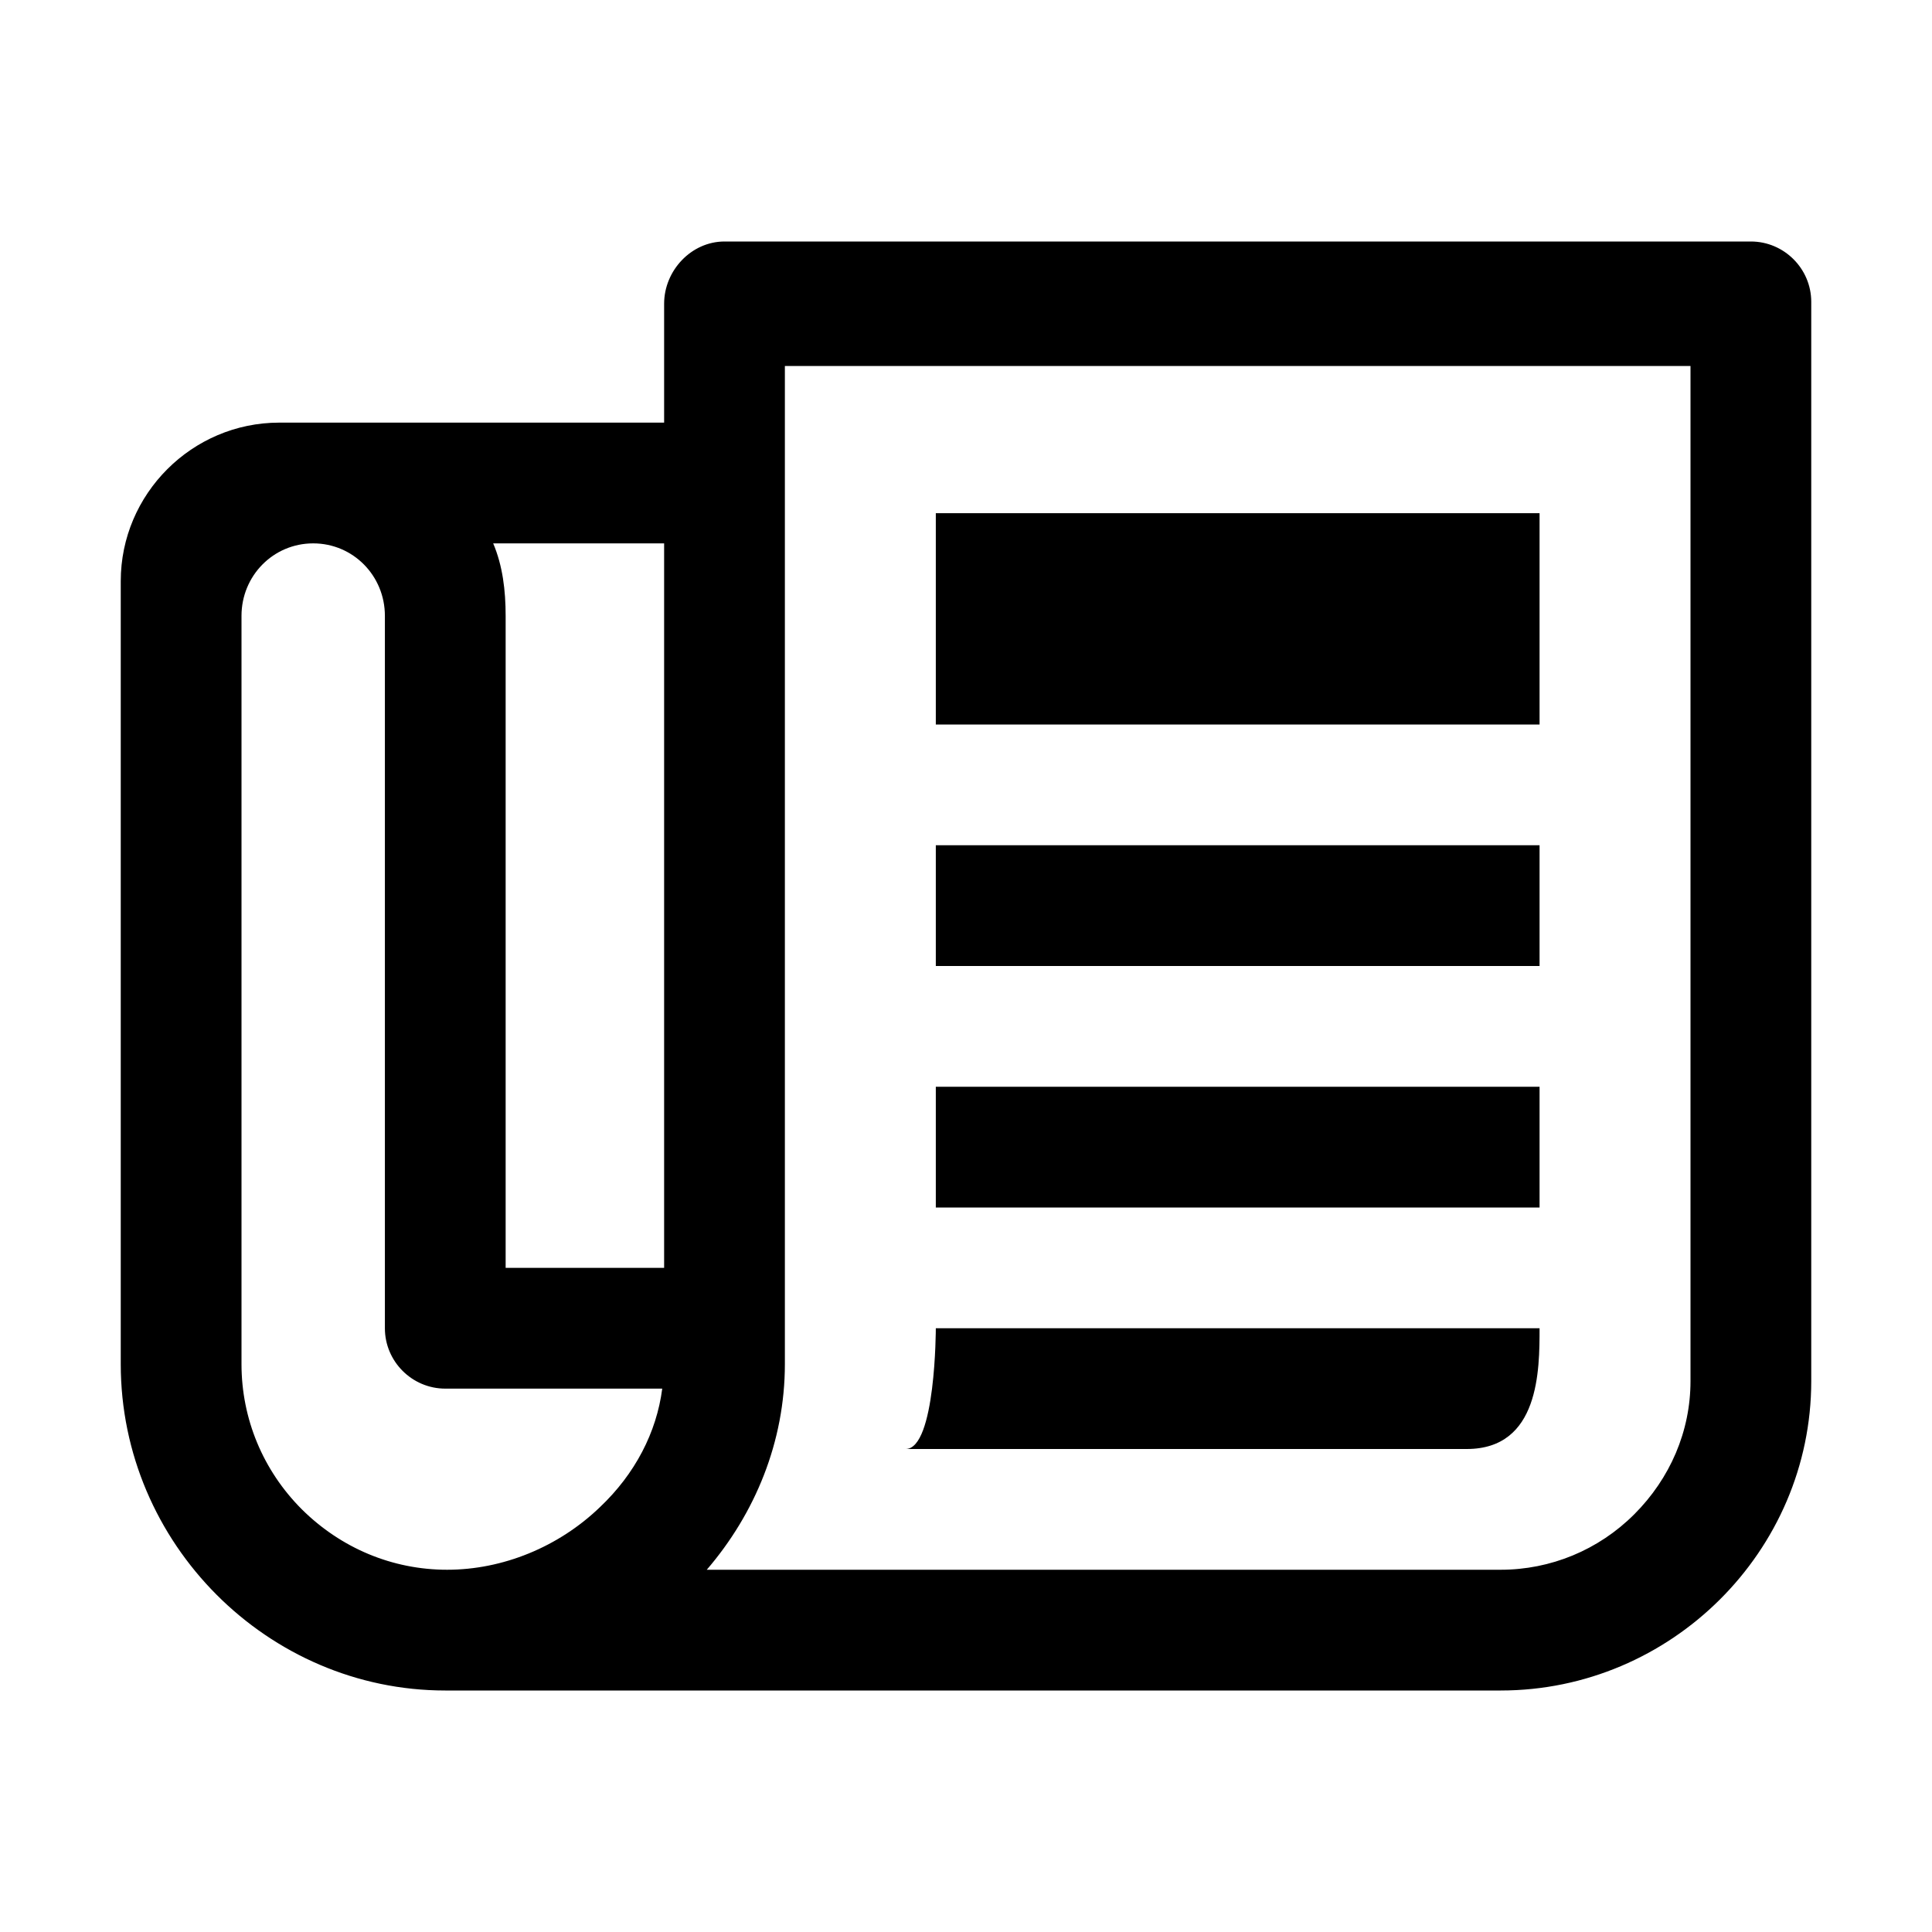
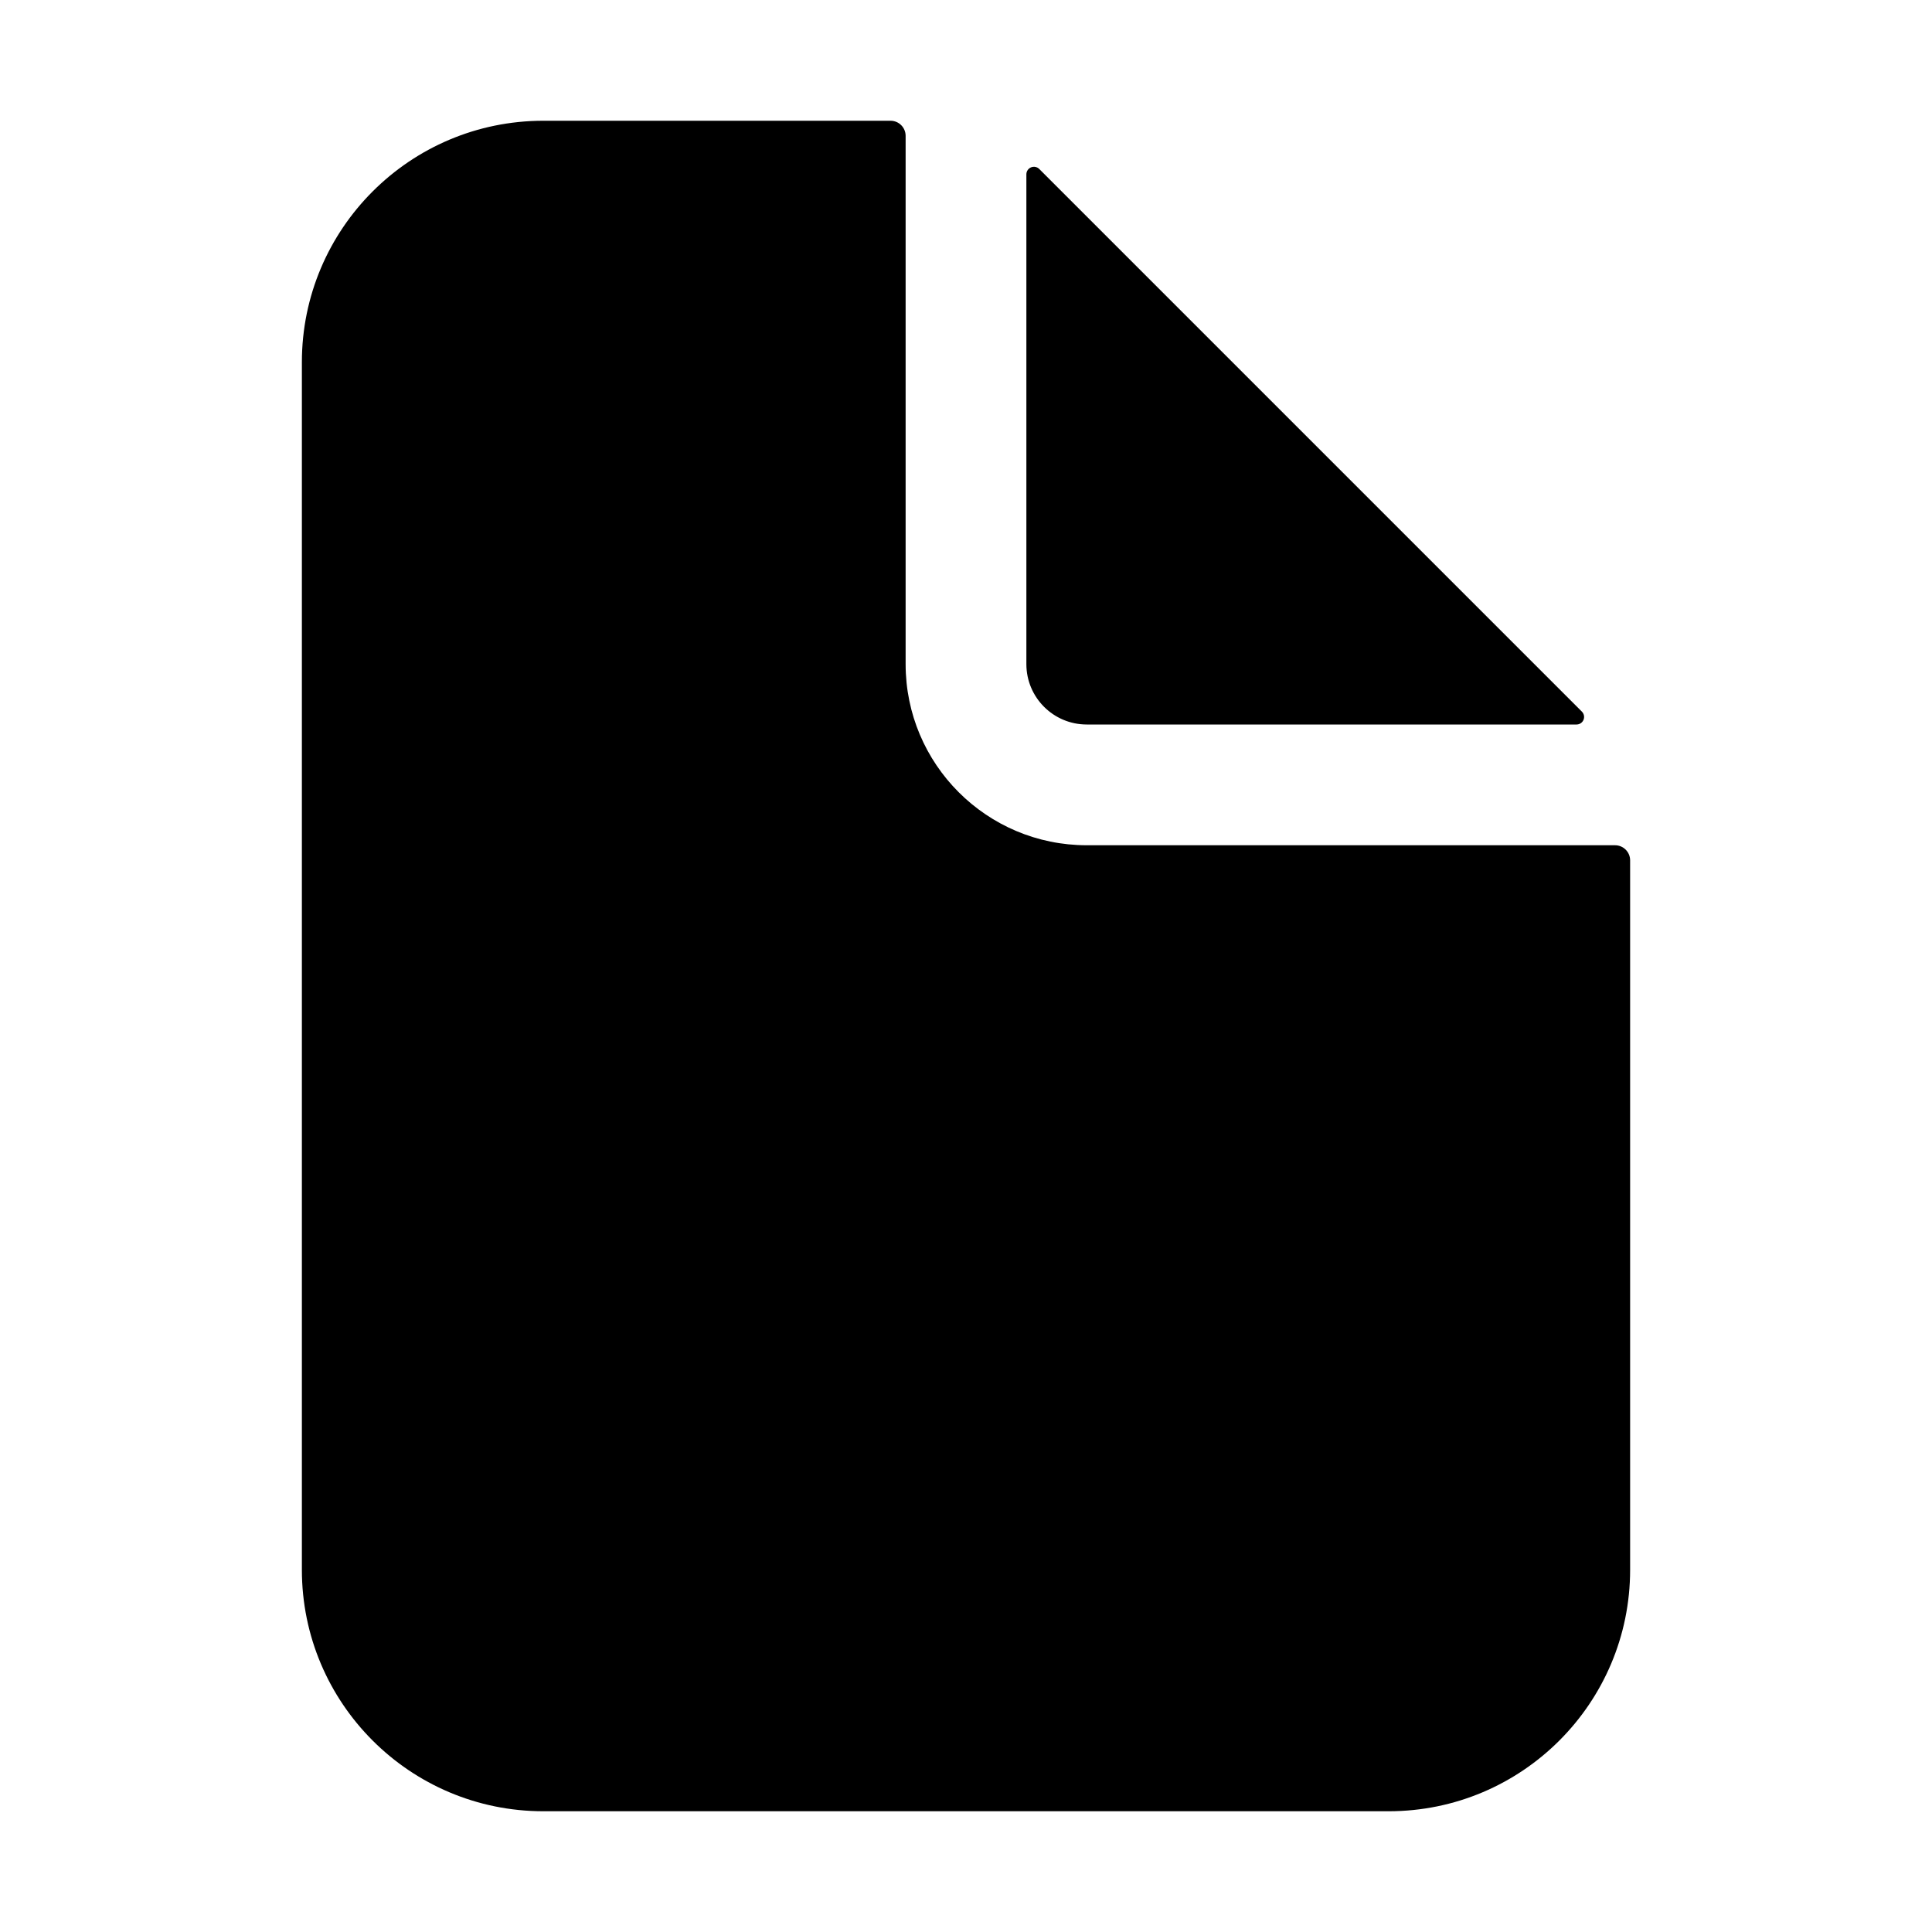
- <svg xmlns="http://www.w3.org/2000/svg" viewBox="0 0 512 512">
-   <path d="M464 64H192c-8.8 0-16 7.7-16 16.5V112H74c-23.1 0-42 18.9-42 42v207.5c0 47.6 39 86.5 86 86.5h279.7c45.1 0 82.3-36.9 82.3-82V80c0-8.8-7.2-16-16-16zm-288 80v192h-42V163.2c0-6.8-.8-13.3-3.3-19.2H176zm-17 255.4C148 410 133.2 416 118.5 416c-14.5 0-28.1-5.7-38.5-16-10.3-10.3-16-24-16-38.5V163.2c0-10.6 8.4-19.2 19-19.2s19 8.6 19 19.2V352c0 8.8 7.2 16 16 16h57.5c-1.5 11.6-7.2 22.6-16.5 31.4zM448 366c0 13.3-5.4 25.8-14.9 35.3-9.5 9.5-22.2 14.7-35.4 14.7H187.3c12.8-14.9 20.7-33.9 20.7-54.5V97h240v269z" />
-   <path d="M248 136h160v56H248zM248 224h160v32H248zM248 288h160v32H248zM408 352H248s0 32-8 32h148.7c19.3 0 19.3-21 19.3-32z" />
+ <svg xmlns="http://www.w3.org/2000/svg" class="ionicon" viewBox="0 0 512 512">
+   <path d="M428 224H288a48 48 0 01-48-48V36a4 4 0 00-4-4h-92a64 64 0 00-64 64v320a64 64 0 0064 64h224a64 64 0 0064-64V228a4 4 0 00-4-4z" />
+   <path d="M419.22 188.59L275.41 44.78a2 2 0 00-3.41 1.41V176a16 16 0 0016 16h129.81a2 2 0 001.41-3.41z" />
</svg>
